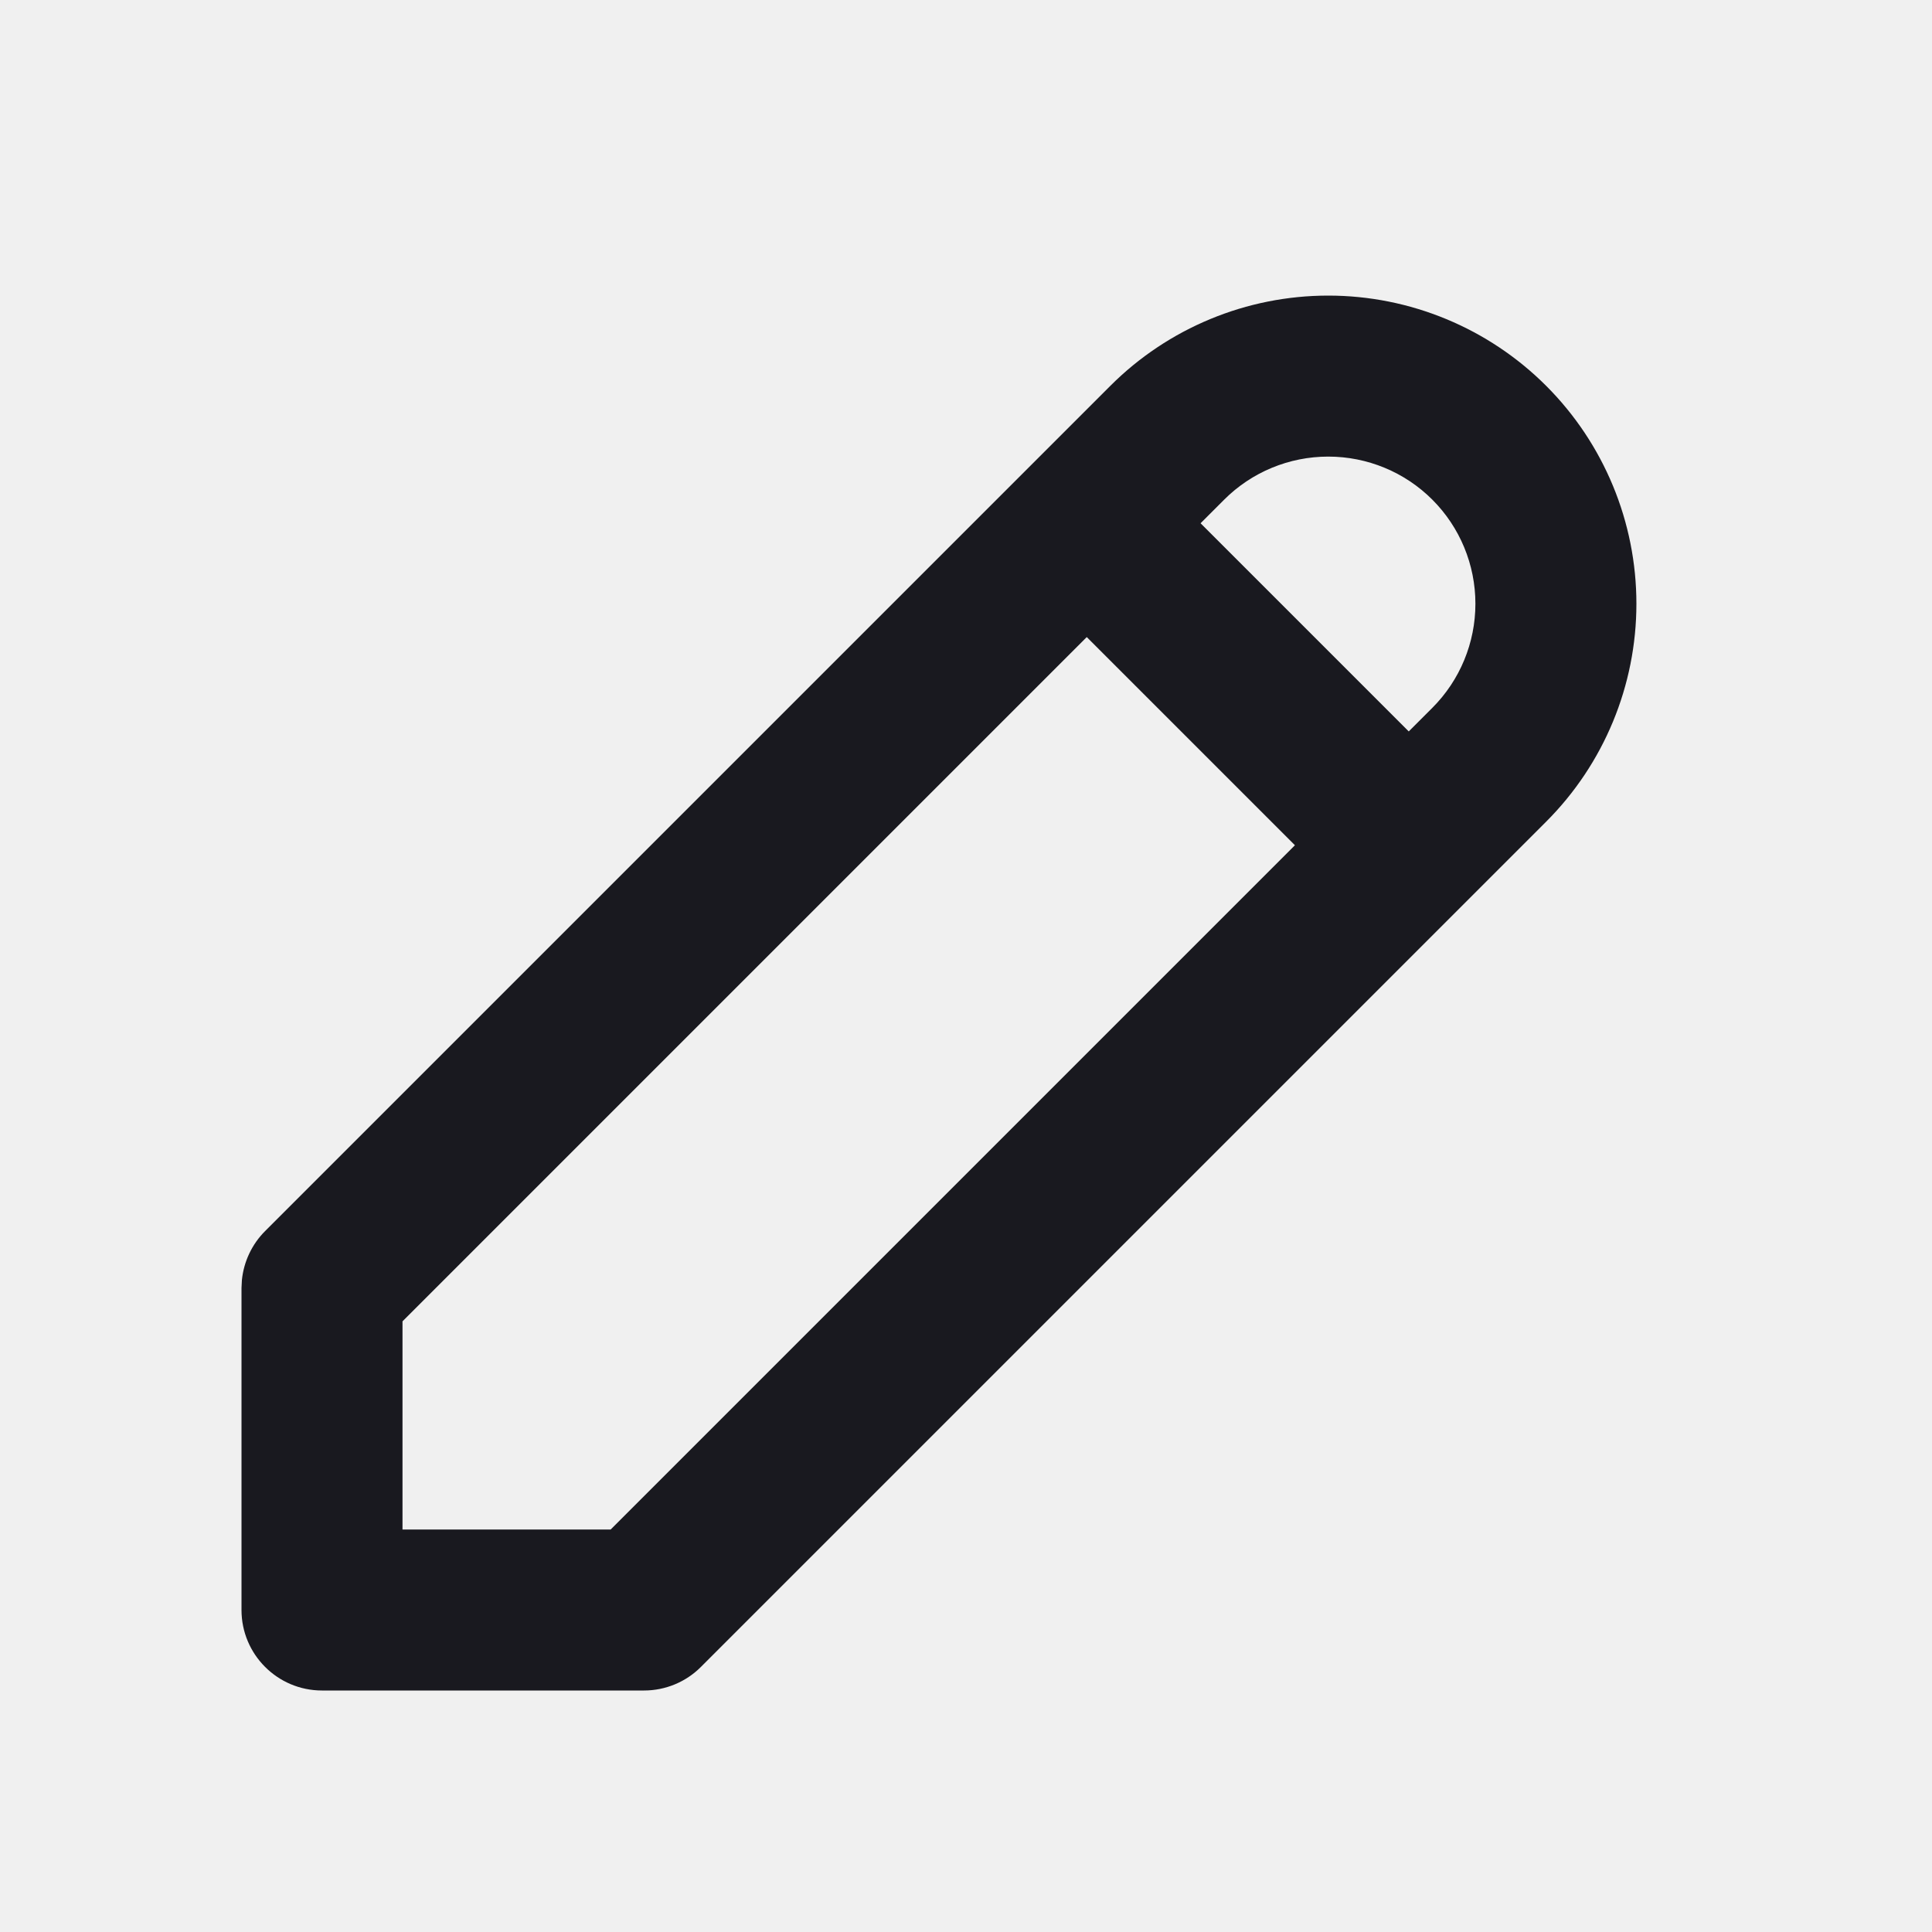
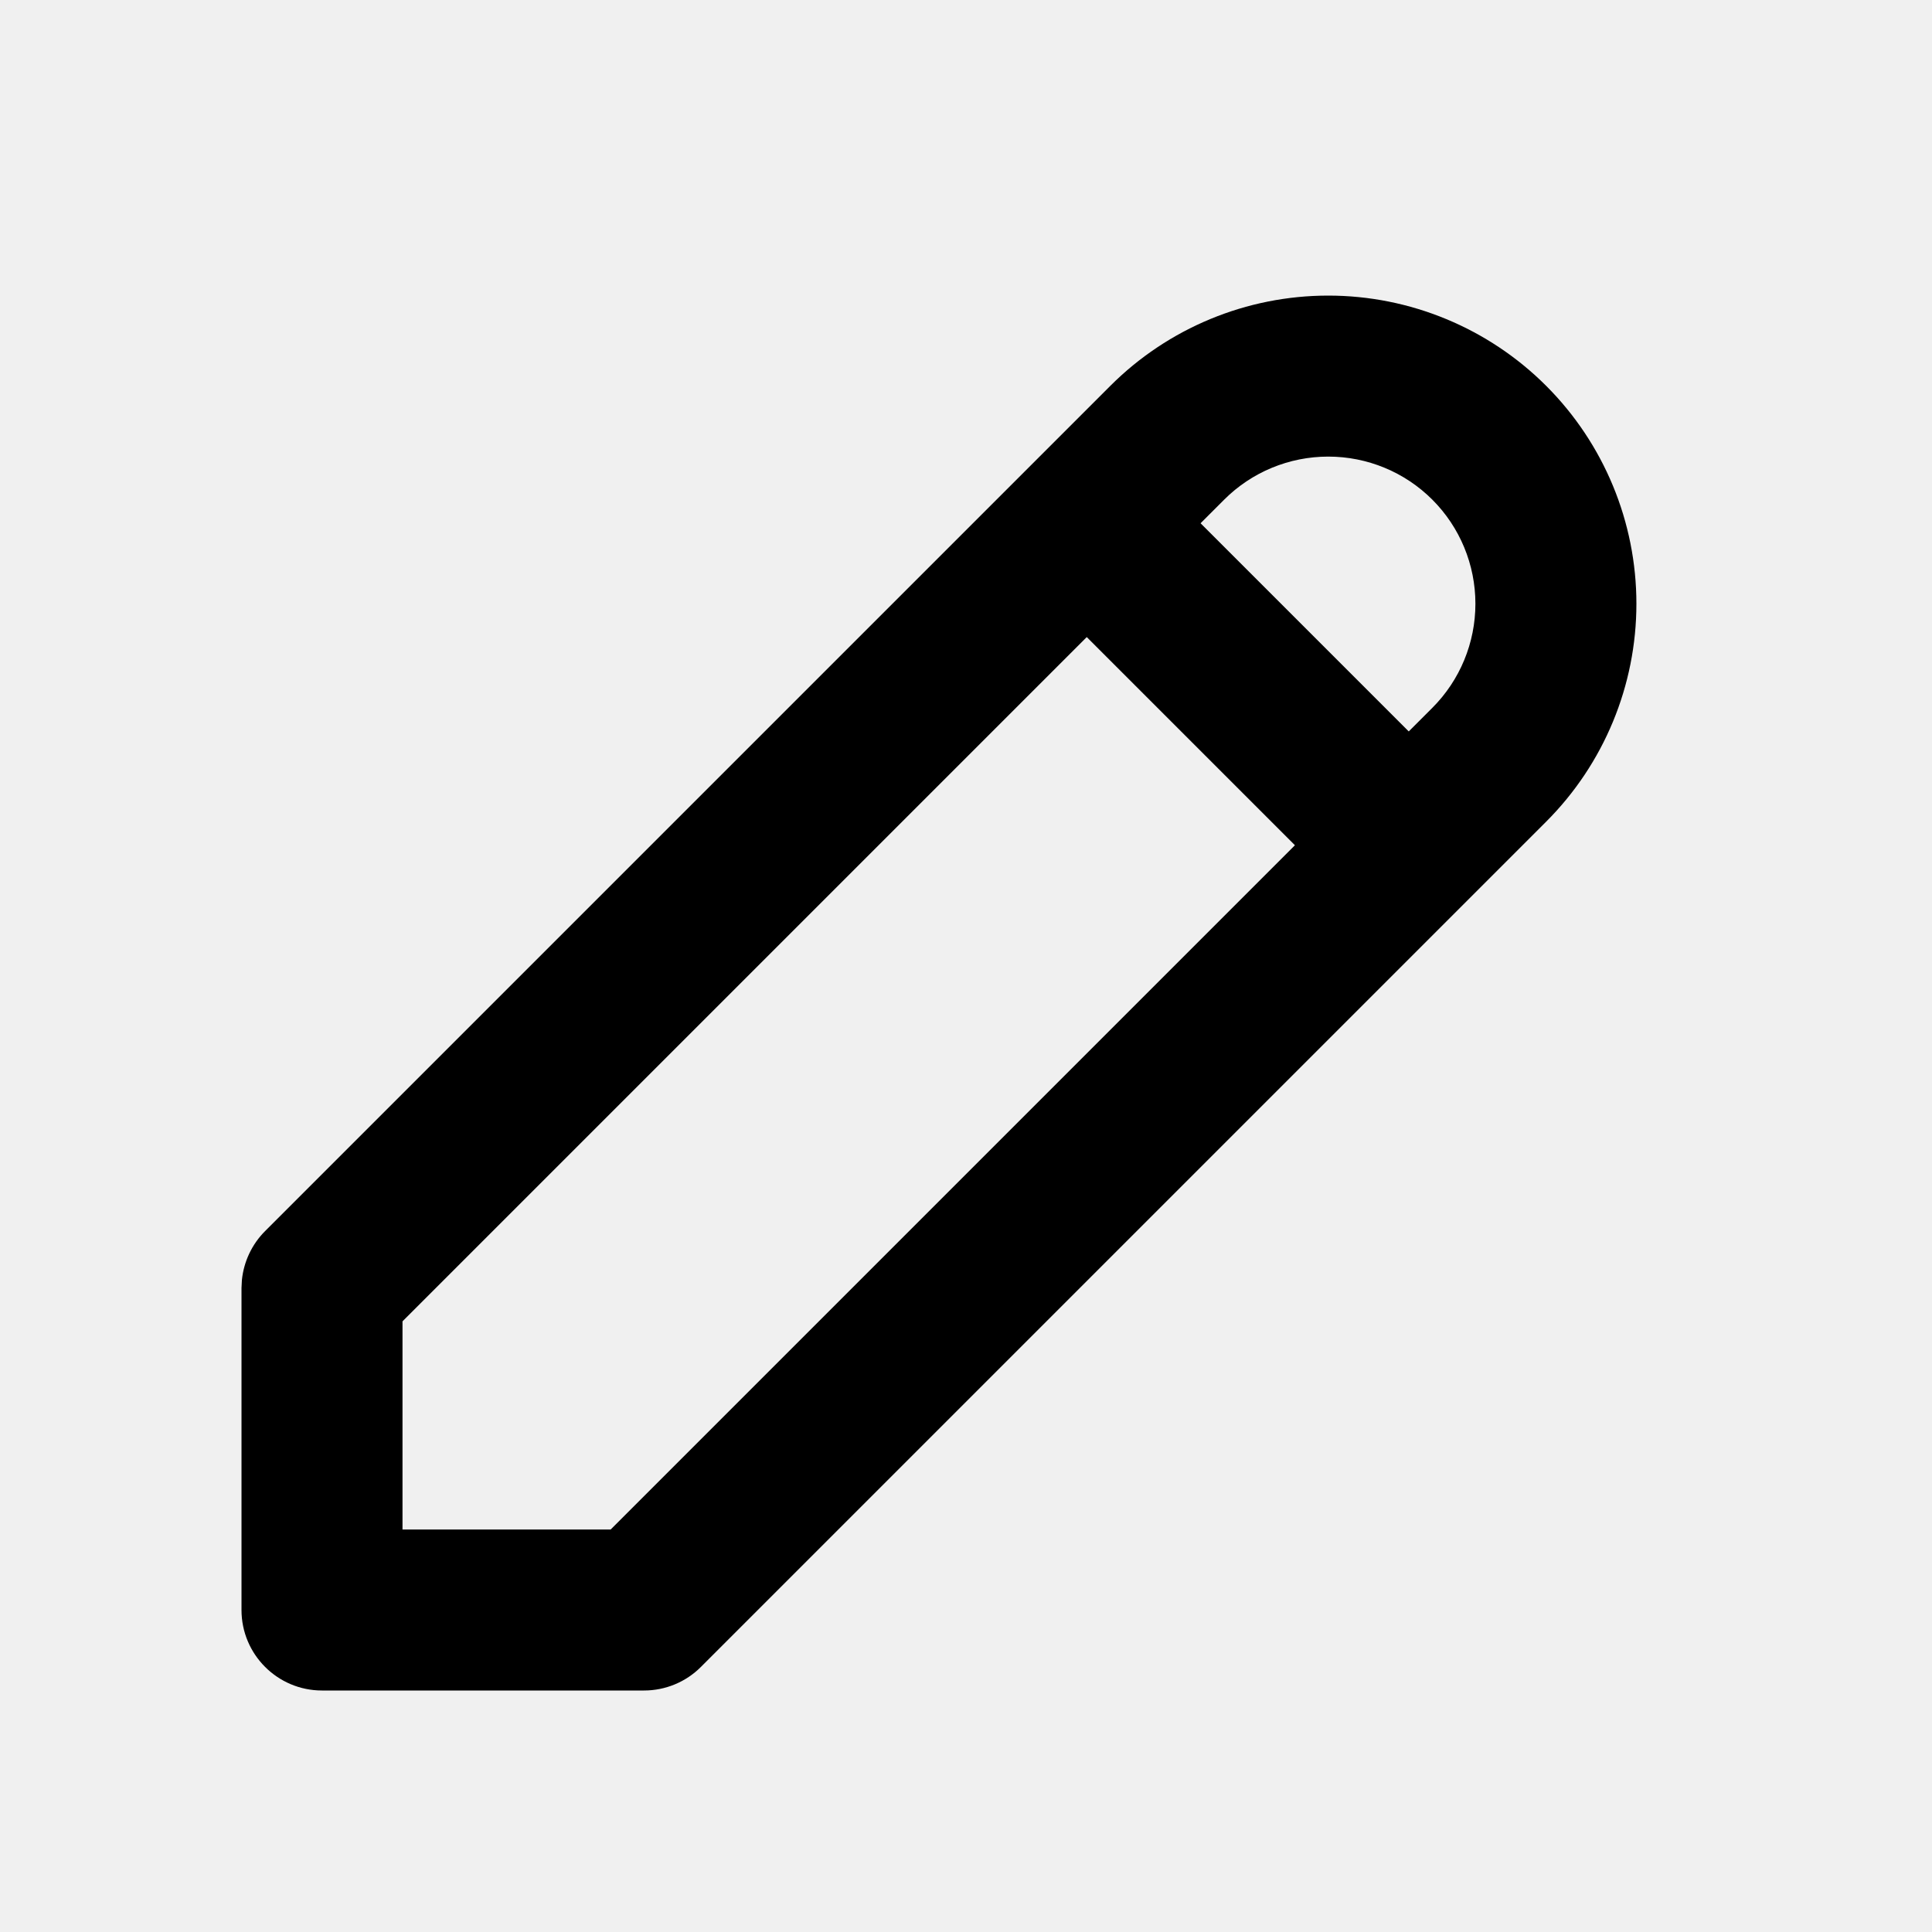
<svg xmlns="http://www.w3.org/2000/svg" width="24" height="24" viewBox="0 0 24 24" fill="none">
  <g clip-path="url(#clip0_494_385)">
-     <path d="M16.5 3.672C17.515 3.672 18.489 4.075 19.207 4.793C19.925 5.511 20.328 6.485 20.328 7.5C20.328 8.515 19.925 9.489 19.207 10.207L8.707 20.707C8.52 20.895 8.265 21 8 21H4C3.448 21 3 20.552 3 20V16L3.005 15.901C3.028 15.673 3.129 15.457 3.293 15.293L13.793 4.793C14.511 4.075 15.485 3.672 16.5 3.672ZM5 16.414V19H7.586L16.086 10.5L13.5 7.914L5 16.414ZM16.5 5.672C16.015 5.672 15.55 5.864 15.207 6.207L14.914 6.5L17.5 9.086L17.793 8.793C18.136 8.45 18.328 7.985 18.328 7.5C18.328 7.015 18.136 6.55 17.793 6.207C17.45 5.864 16.985 5.672 16.5 5.672Z" fill="#19191F" />
+     <path d="M16.5 3.672C17.515 3.672 18.489 4.075 19.207 4.793C19.925 5.511 20.328 6.485 20.328 7.5C20.328 8.515 19.925 9.489 19.207 10.207L8.707 20.707C8.52 20.895 8.265 21 8 21H4C3.448 21 3 20.552 3 20V16L3.005 15.901C3.028 15.673 3.129 15.457 3.293 15.293L13.793 4.793C14.511 4.075 15.485 3.672 16.5 3.672ZM5 16.414V19H7.586L16.086 10.5L13.5 7.914L5 16.414ZM16.5 5.672C16.015 5.672 15.55 5.864 15.207 6.207L14.914 6.5L17.5 9.086L17.793 8.793C18.136 8.45 18.328 7.985 18.328 7.5C18.328 7.015 18.136 6.55 17.793 6.207C17.45 5.864 16.985 5.672 16.5 5.672Z" fill="currentColor" />
  </g>
  <defs>
    <clipPath id="clip0_494_385">
      <rect width="24" height="24" fill="white" />
    </clipPath>
  </defs>
</svg>
